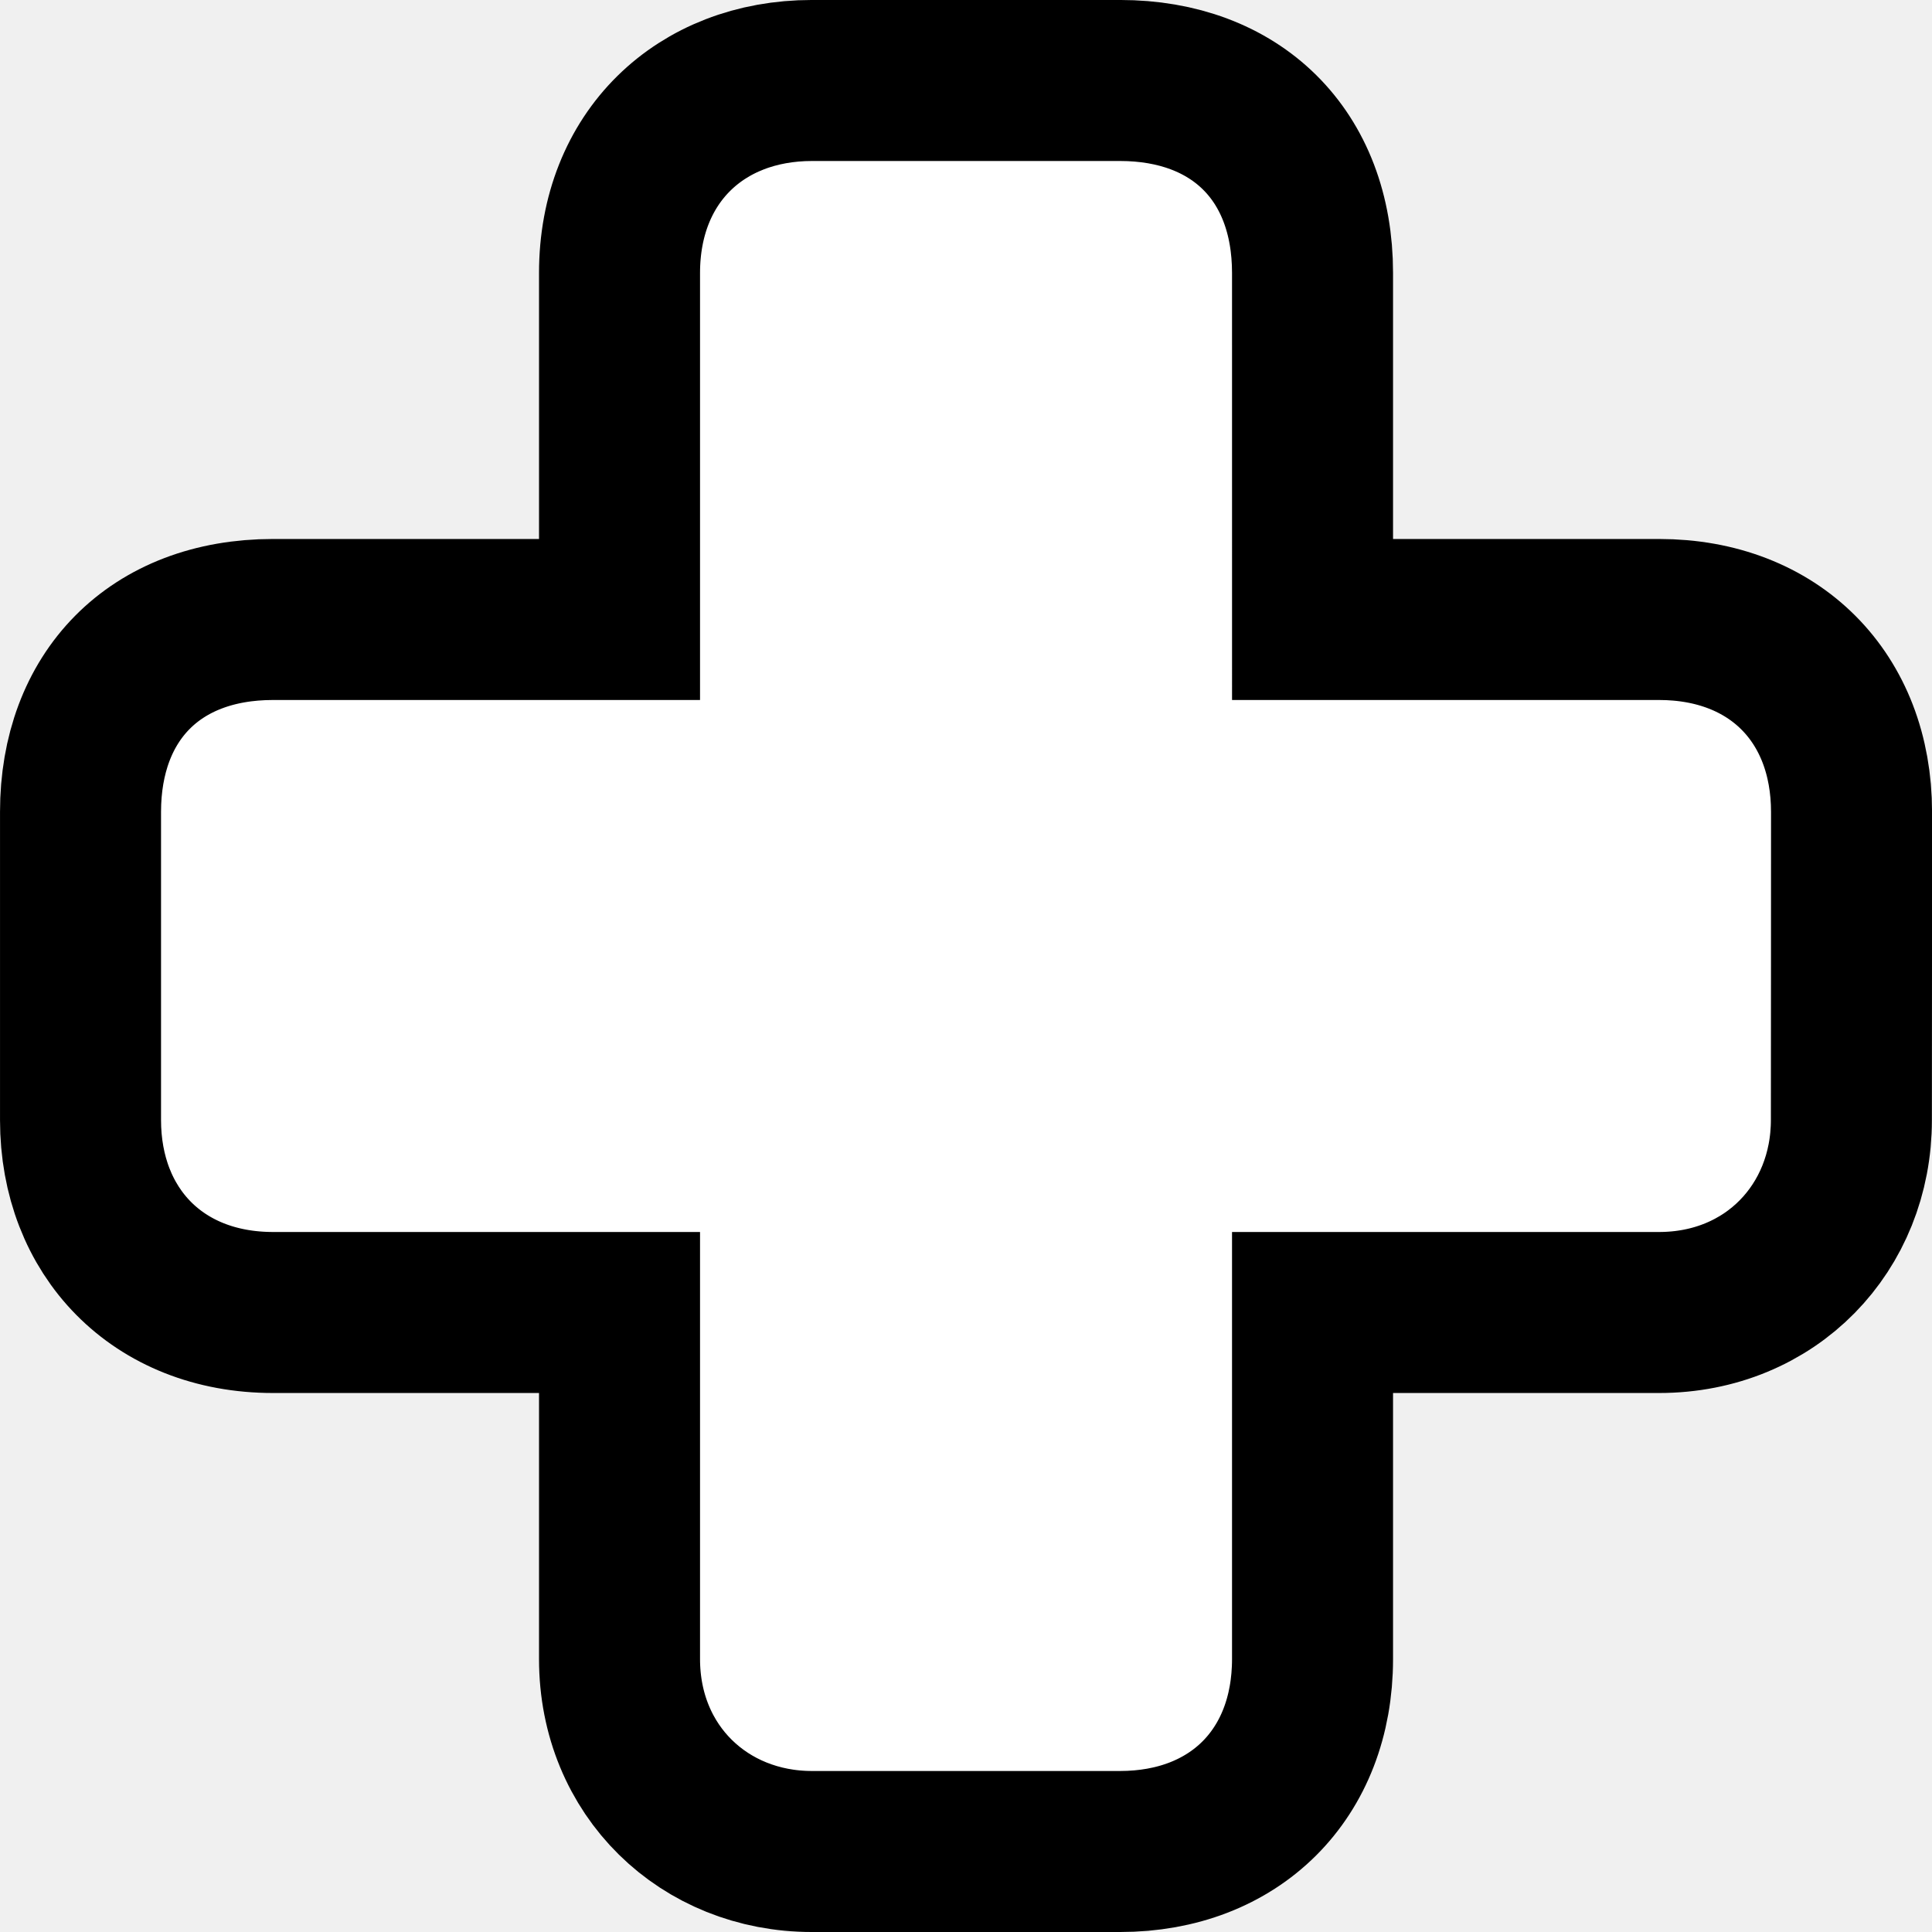
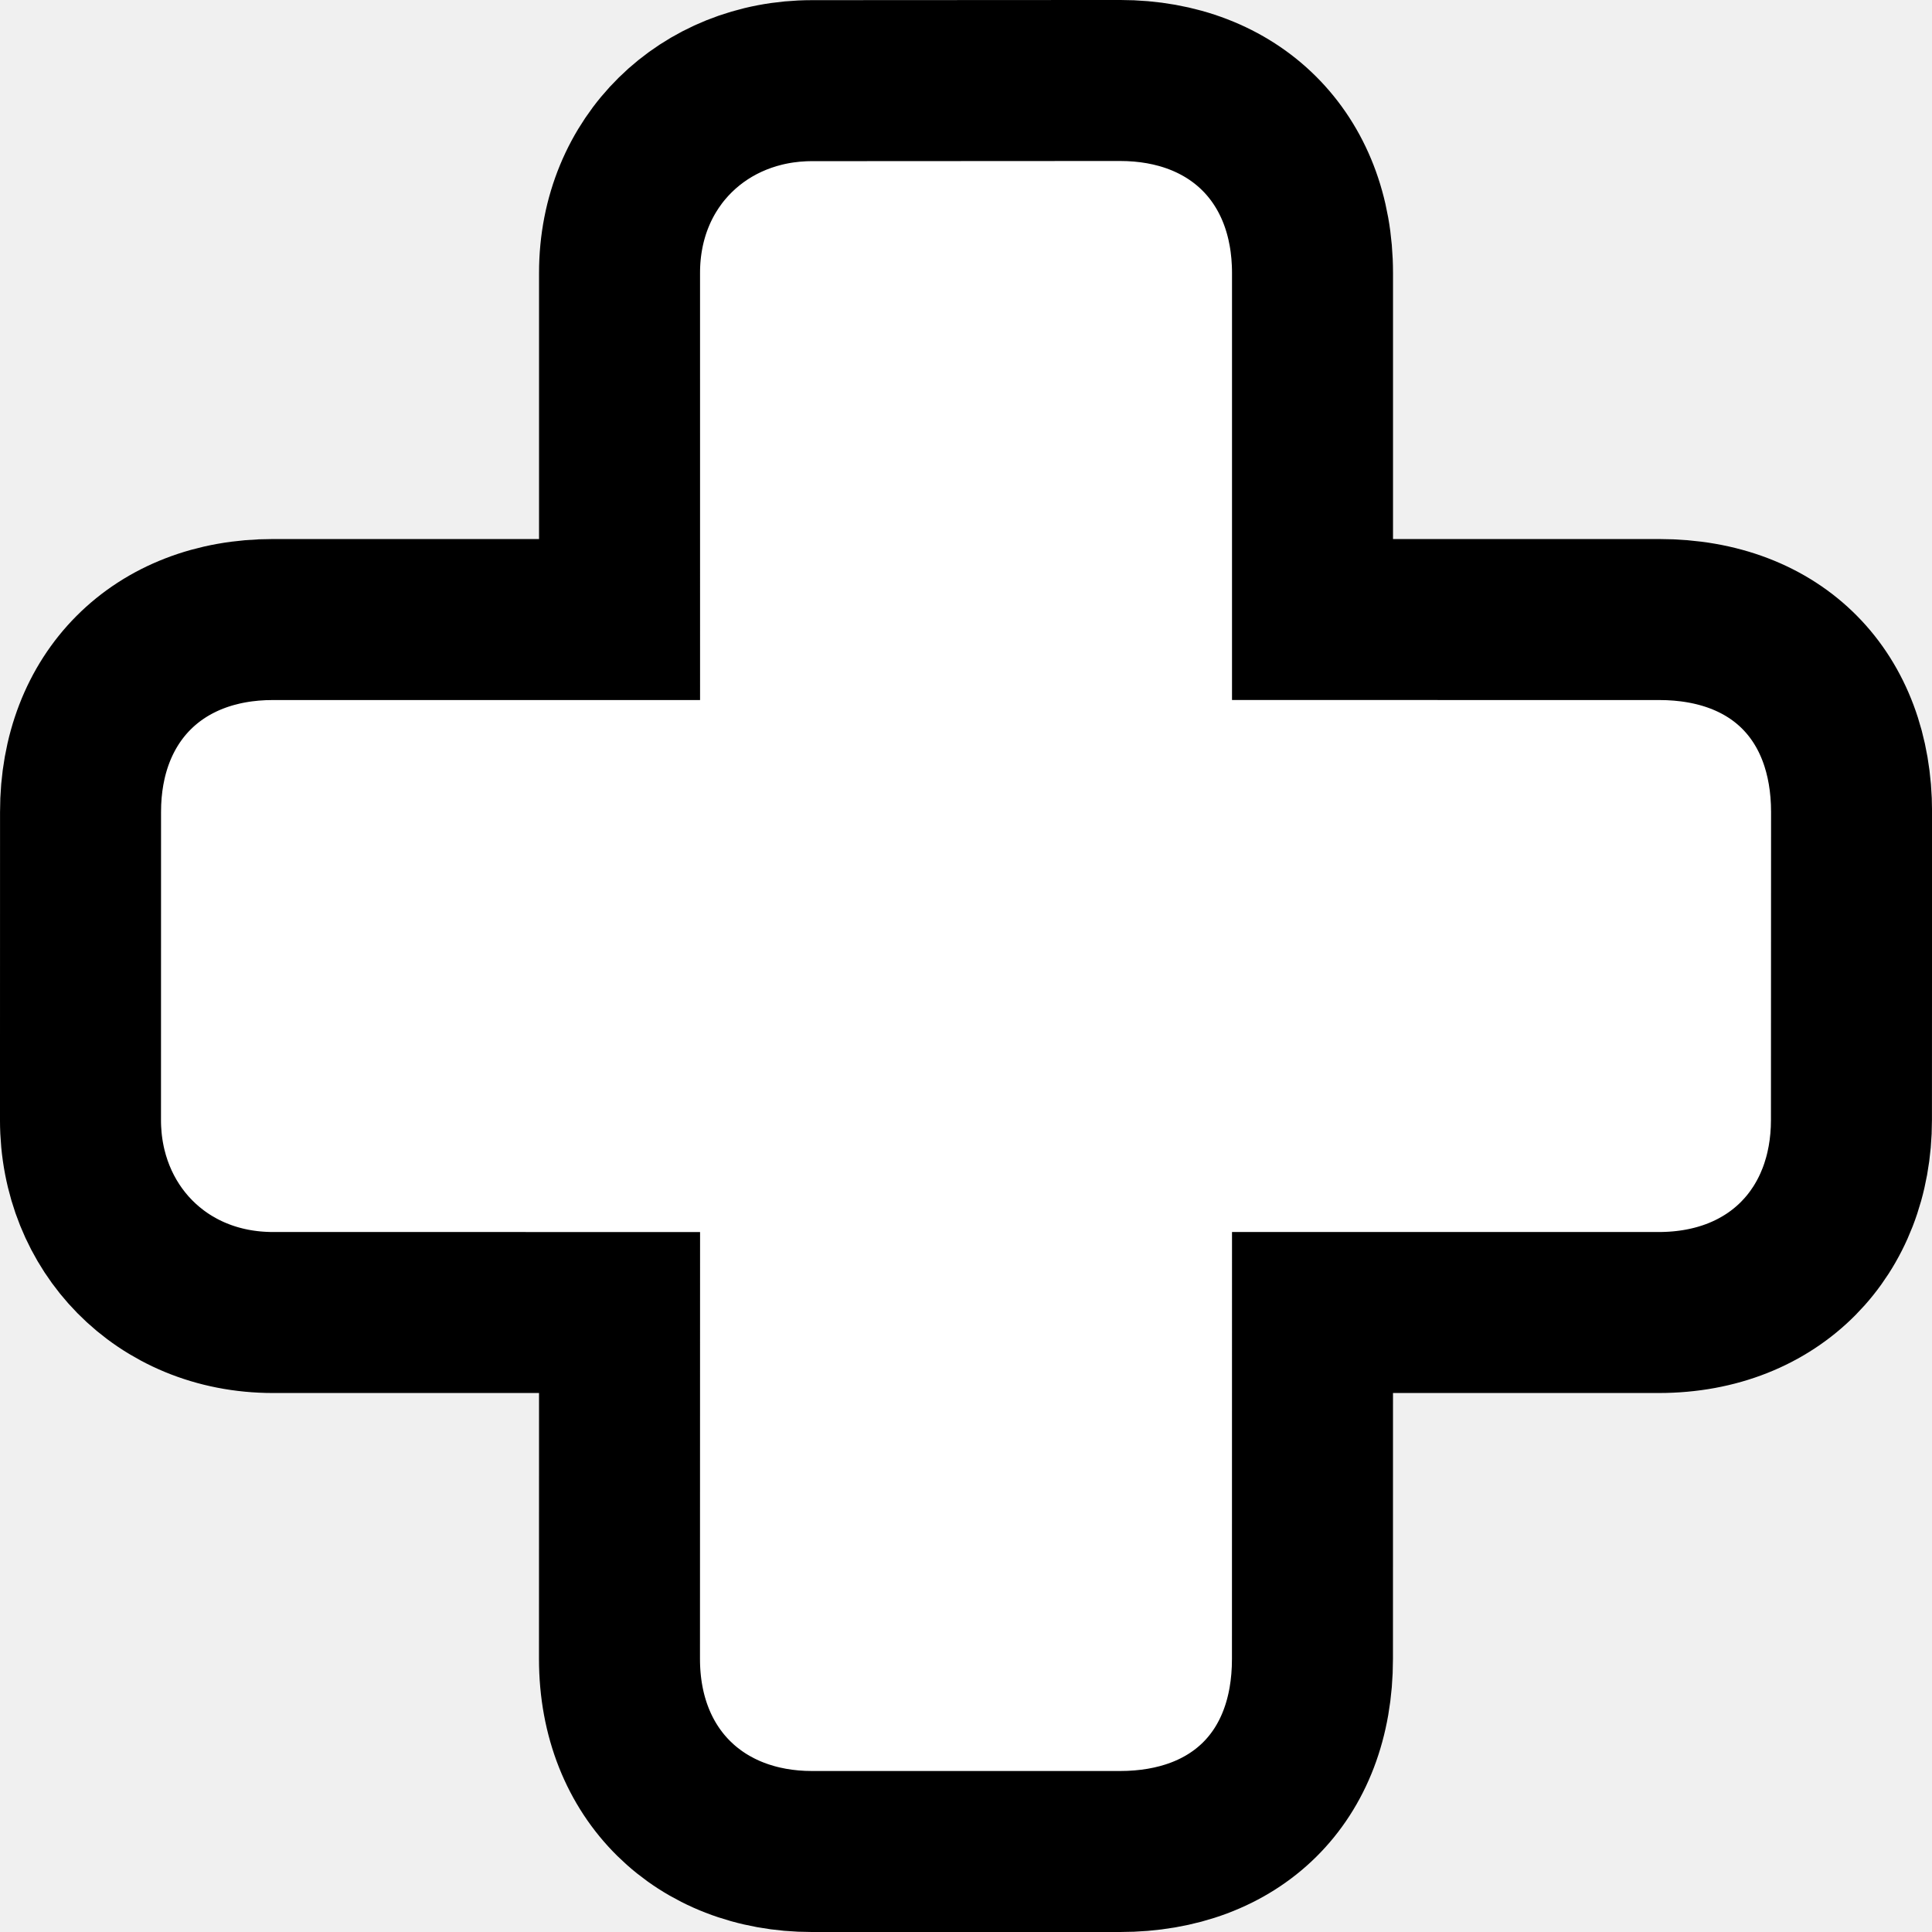
<svg xmlns="http://www.w3.org/2000/svg" version="1.1" id="svg1" width="24" height="24" viewBox="0 0 24 24" xml:space="preserve">
-   <defs id="defs1">
-     <clipPath clipPathUnits="userSpaceOnUse" id="clipPath67-7-6">
-       <path d="M 0,324 H 524 V 0 H 0 Z" transform="translate(-314.6709,-101.7031)" id="path67-5-2" />
-     </clipPath>
-   </defs>
-   <g id="GROUP-16874290220a3233" style="fill:#ffffff;fill-opacity:1;stroke:#000000;stroke-opacity:1" transform="matrix(2.407495,0,0,2.407495,-7.26031,-7.260309)">
-     <path id="0497ec02c1af912a.p.s" clip-path="url(#clipPath67-7-6)" style="display:inline;fill:#ffffff;fill-opacity:1;fill-rule:evenodd;stroke:#000000;stroke-width:3.136;stroke-dasharray:none;stroke-opacity:1" d="m -21.217,23.602 c -1.543,-1.543 -1.589,-3.713 0,-5.302 0.698,-0.698 2.518,-2.518 4.772,-4.772 -2.363,-2.363 -4.227,-4.227 -4.772,-4.772 -1.63,-1.63 -1.592,-3.71 0,-5.302 l 4.242,-4.242 c 1.543,-1.543 3.713,-1.589 5.302,0 0.698,0.698 2.518,2.518 4.772,4.772 2.744,-2.744 4.772,-4.772 4.772,-4.772 1.541,-1.541 3.818,-1.485 5.302,0 1.414,1.413 2.828,2.828 4.242,4.242 1.576,1.576 1.589,3.713 0,5.302 0,0 -2.03,2.03 -4.772,4.772 2.744,2.744 4.772,4.772 4.772,4.772 1.541,1.541 1.482,3.816 -0.002,5.3 -1.413,1.414 -2.825,2.83 -4.24,4.244 -1.576,1.576 -3.713,1.589 -5.302,0 0,0 -2.03,-2.03 -4.772,-4.772 -2.364,2.363 -4.227,4.227 -4.772,4.772 -1.63,1.63 -3.71,1.592 -5.302,0 z" transform="matrix(0.1873344,0.1873344,0.1873344,-0.1873344,6.758839,11.82717)" />
-   </g>
+   <defs id="defs1" />
+   <path id="0497ec02c1af912a.p.s" style="display:inline;fill:#ffffff;fill-opacity:1;fill-rule:evenodd;stroke:#000000;stroke-width:2;stroke-dasharray:none;stroke-opacity:1" d="m 26.101,-6.425 c 0.984,0.984 1.013,2.368 0,3.382 C 25.656,-2.598 24.496,-1.438 23.058,-3.2808171e-6 24.565,1.507 25.754,2.696 26.101,3.044 c 1.04,1.04 1.016,2.366 0,3.382 L 23.396,9.131 c -0.984,0.984 -2.368,1.013 -3.382,5e-7 C 19.569,8.686 18.408,7.525 16.971,6.087 15.22,7.837 13.927,9.131 13.927,9.131 12.944,10.114 11.492,10.078 10.545,9.131 9.643,8.23 8.742,7.327 7.84,6.425 6.834,5.42 6.826,4.057 7.84,3.044 c 0,0 1.295,-1.295 3.044,-3.044 C 9.133,-1.75 7.84,-3.044 7.84,-3.044 6.857,-4.026 6.894,-5.477 7.841,-6.424 c 0.901,-0.902 1.802,-1.805 2.704,-2.707 1.005,-1.005 2.368,-1.014 3.382,-6e-7 0,0 1.295,1.295 3.044,3.044 1.508,-1.507 2.696,-2.696 3.044,-3.044 1.04,-1.04 2.366,-1.016 3.382,-6e-7 z" transform="rotate(45)" />
</svg>
